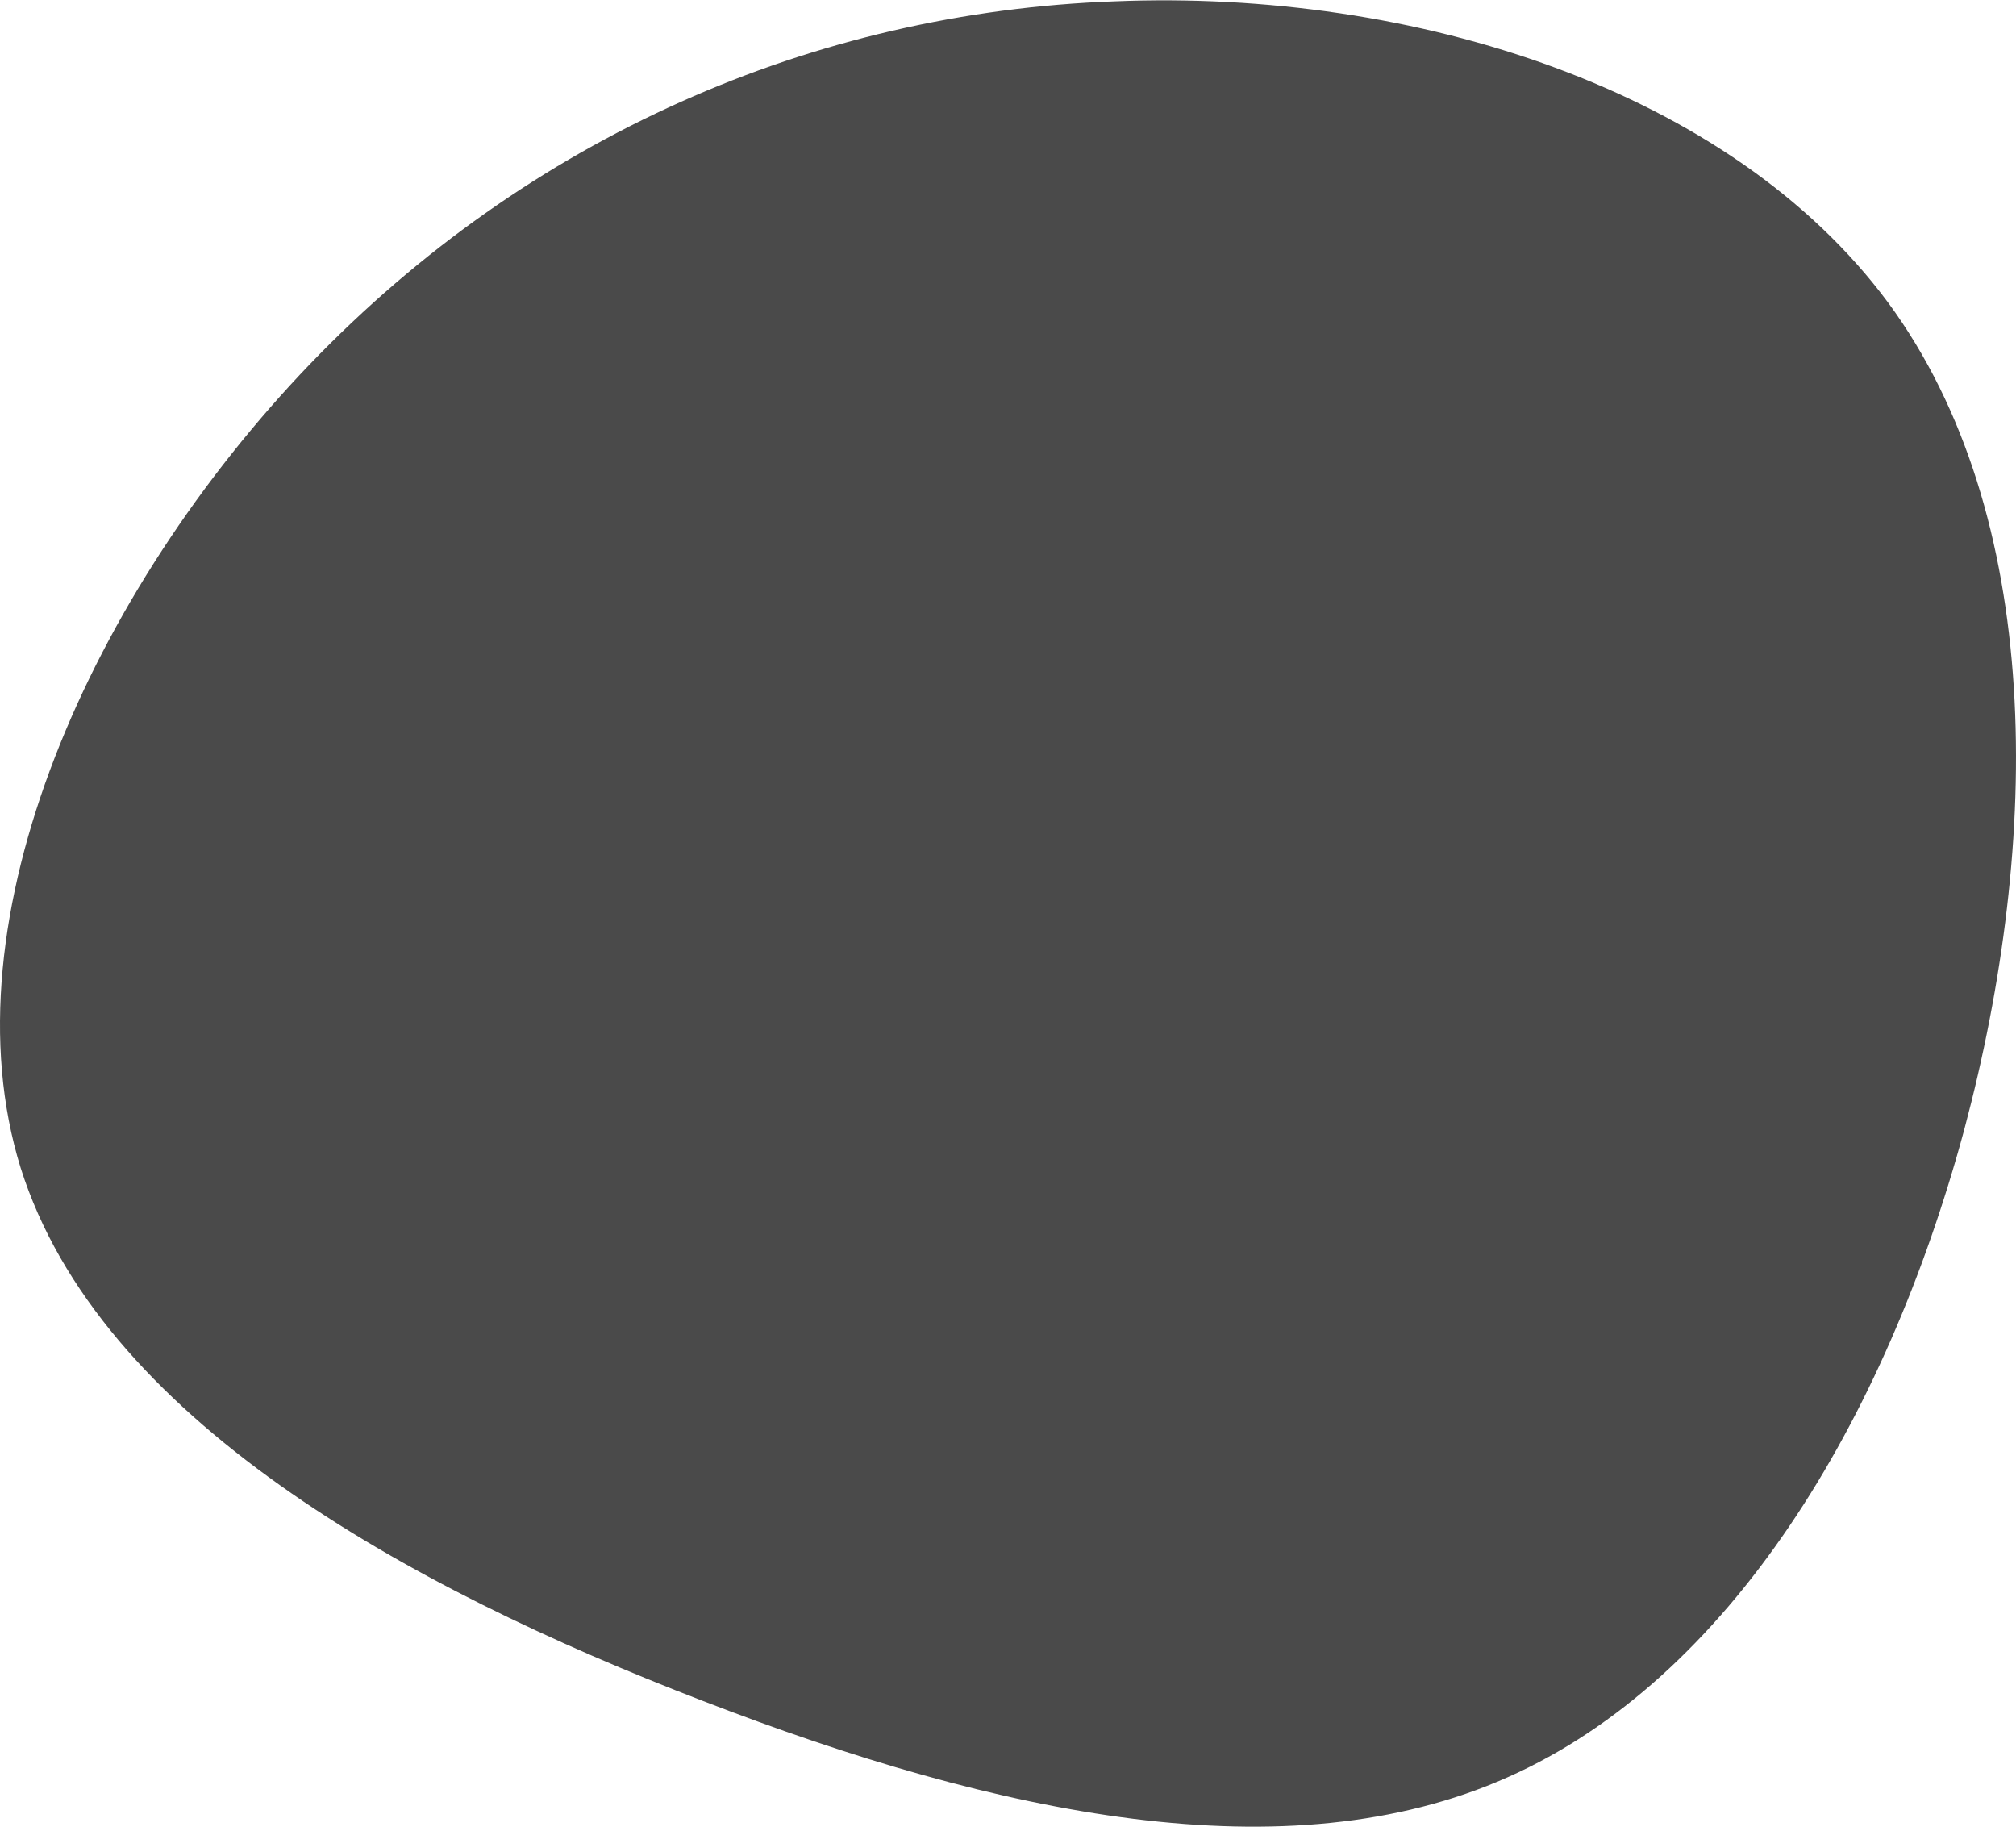
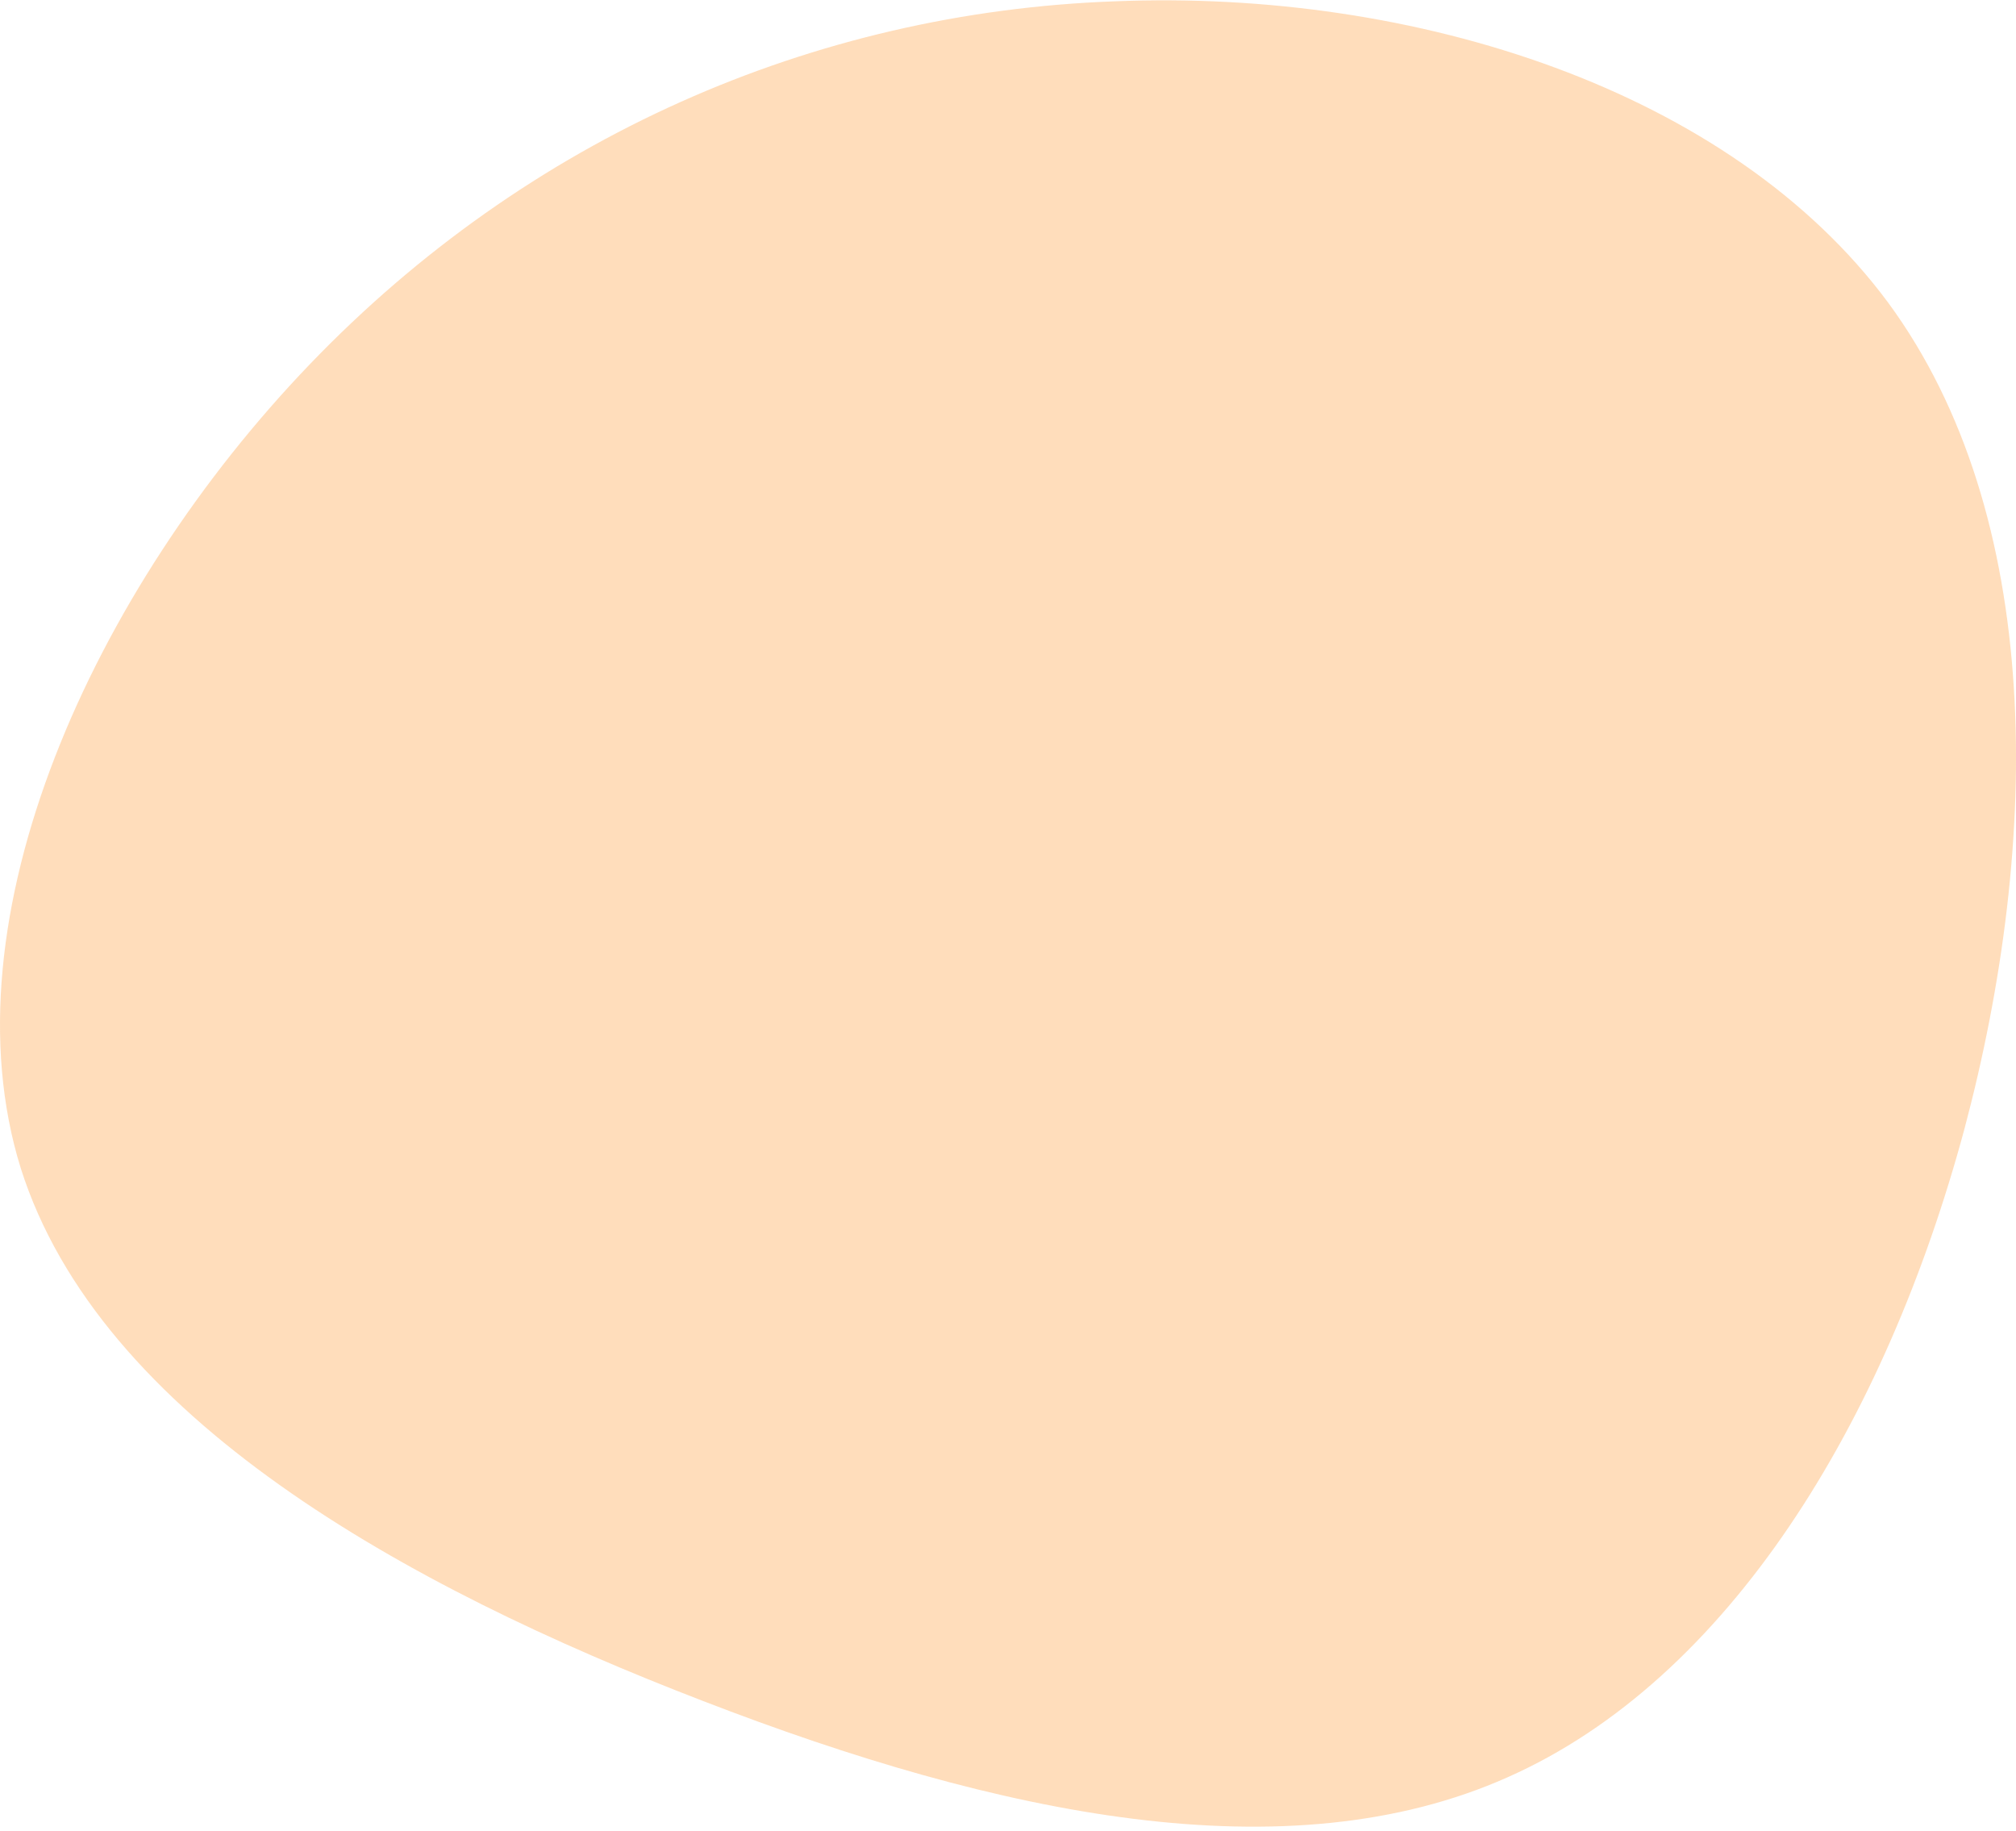
<svg xmlns="http://www.w3.org/2000/svg" width="509" height="462" viewbox="0 0 509 462" fill="none">
-   <path d="M78.316 91.848C23.413 148.958 -14.332 231.872 5.227 294.831C25.129 357.79 102.336 400.451 177.484 429.351C252.289 458.25 325.035 473.388 380.624 448.617C436.556 423.846 476.017 358.822 495.919 285.198C515.478 211.917 516.165 130.036 476.703 76.366C436.899 22.695 357.29 -2.763 281.456 0.333C205.278 3.085 133.219 34.737 78.316 91.848Z" fill="#4A4A4A" />
+   <path d="M78.316 91.848C23.413 148.958 -14.332 231.872 5.227 294.831C25.129 357.79 102.336 400.451 177.484 429.351C252.289 458.25 325.035 473.388 380.624 448.617C436.556 423.846 476.017 358.822 495.919 285.198C515.478 211.917 516.165 130.036 476.703 76.366C436.899 22.695 357.29 -2.763 281.456 0.333C205.278 3.085 133.219 34.737 78.316 91.848Z" fill=" #FFC78E" fill-opacity="0.6" />
</svg>
